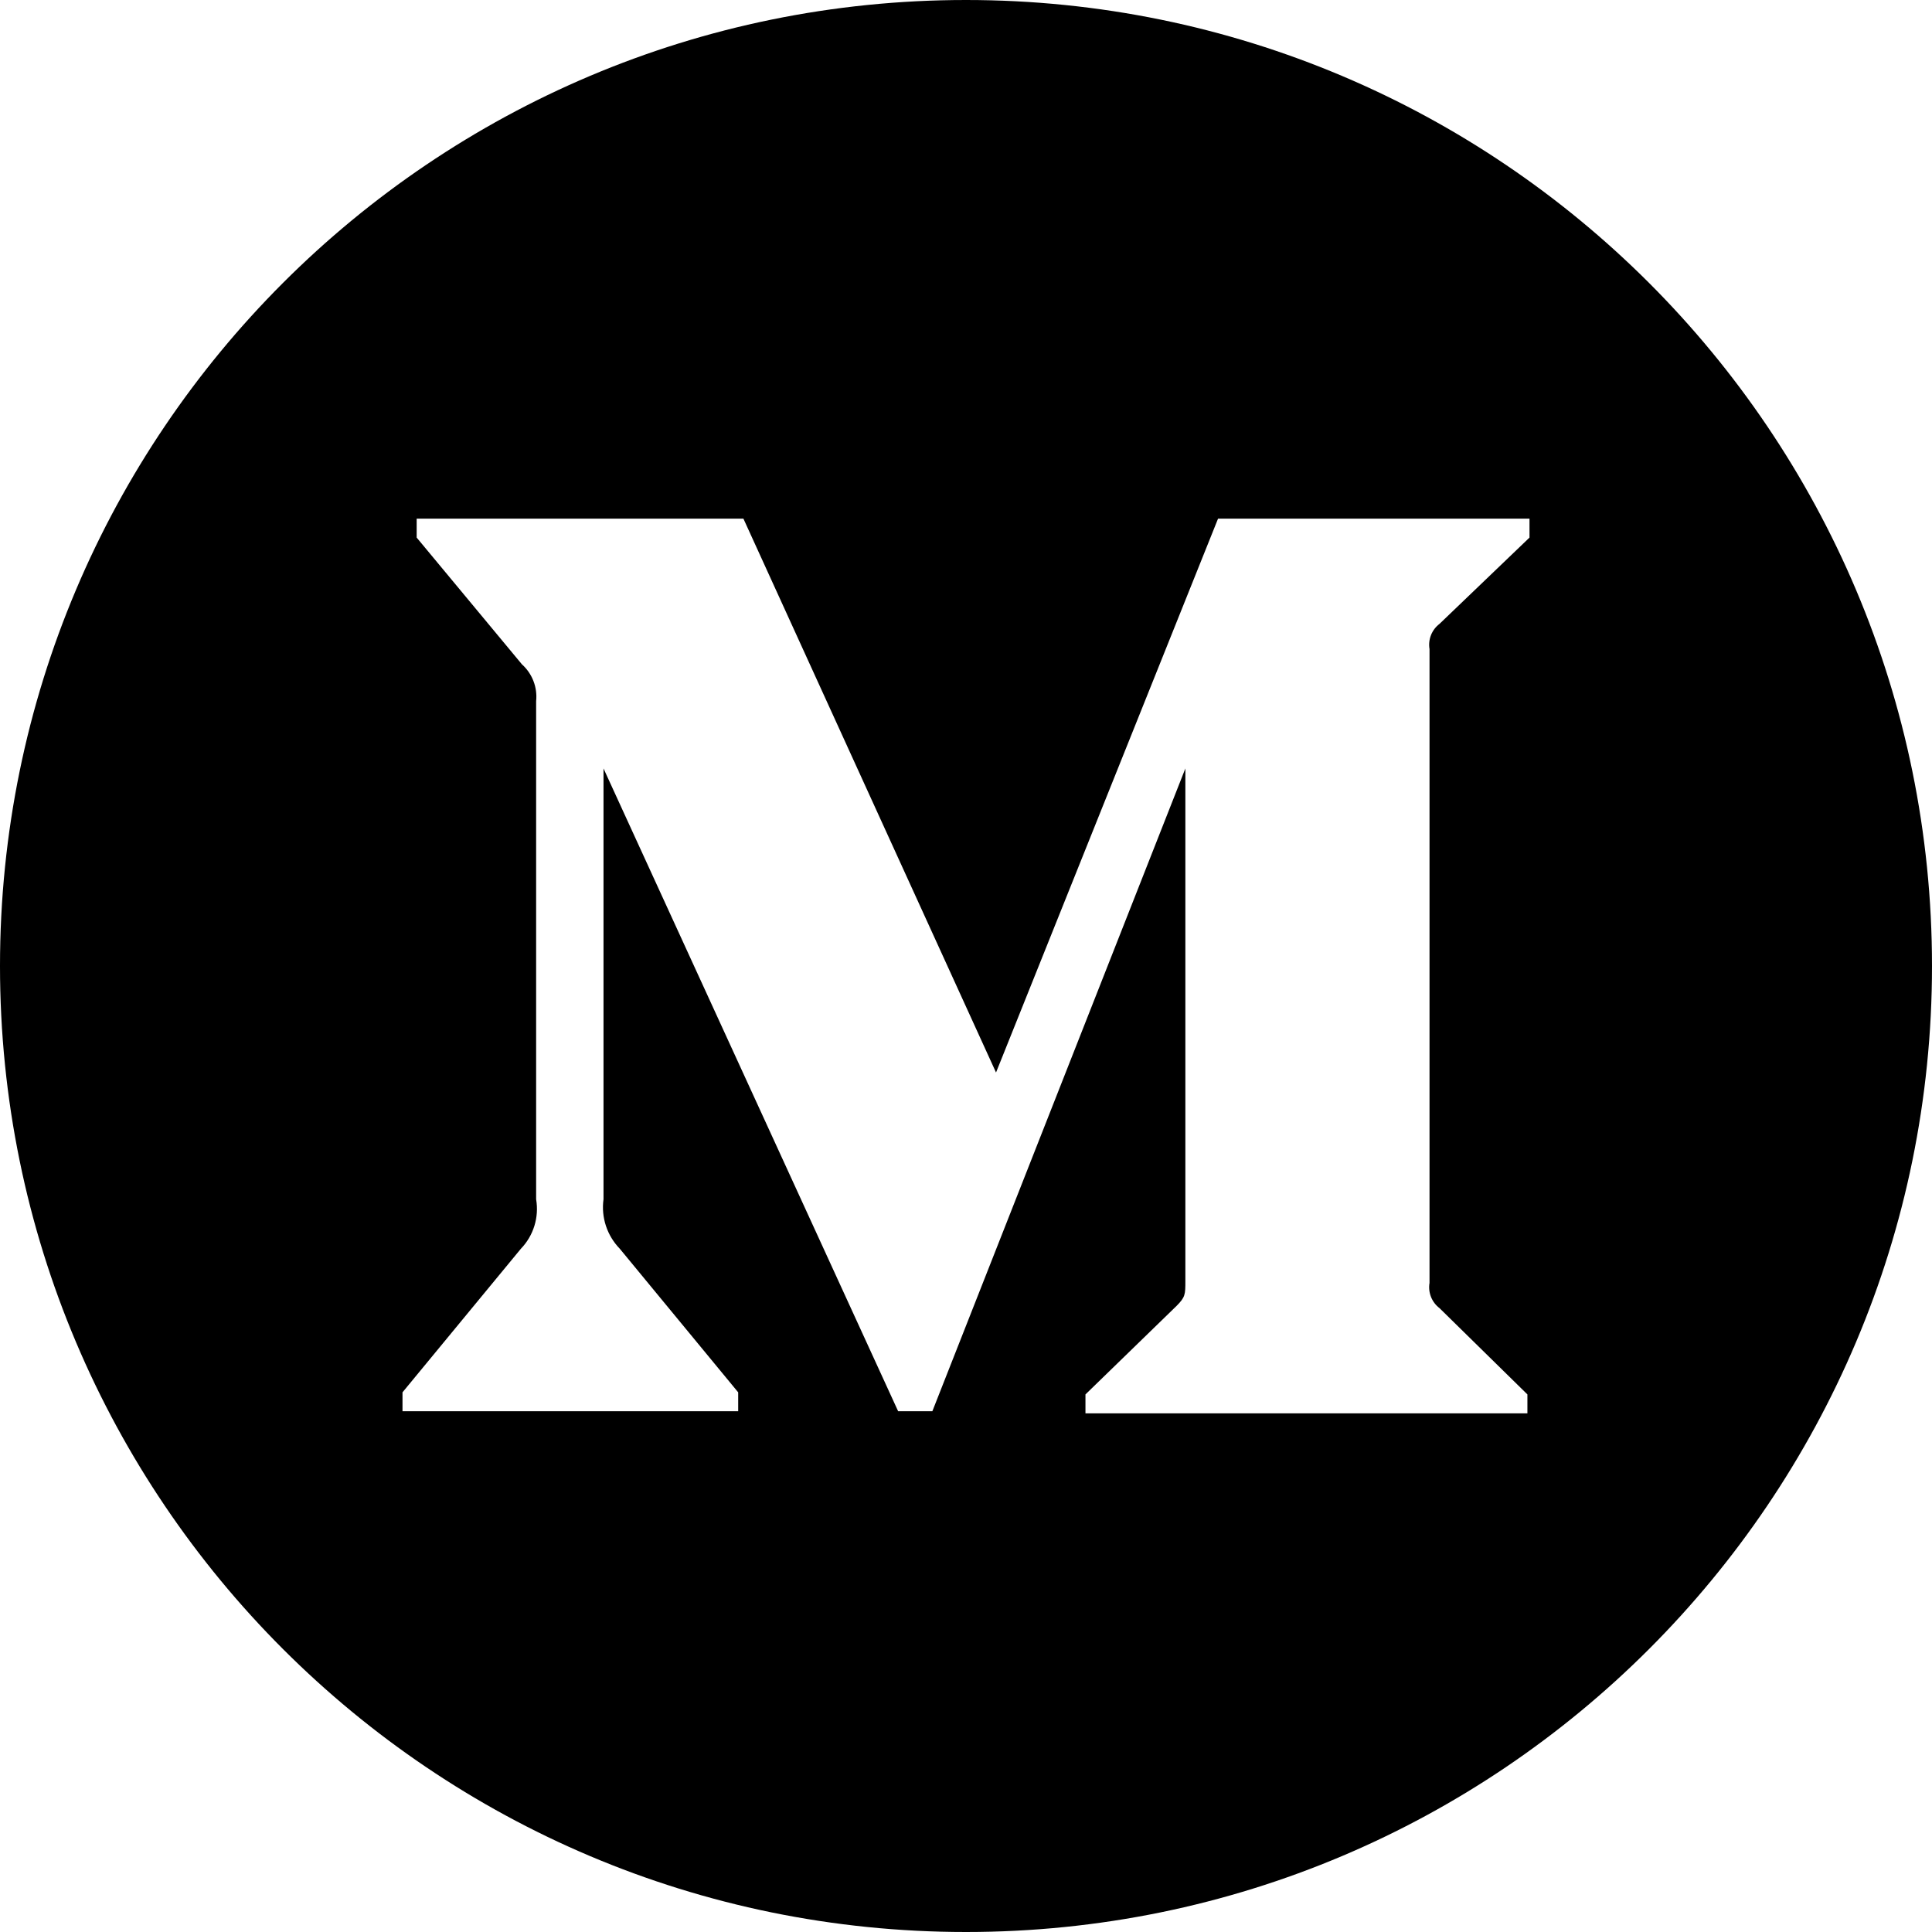
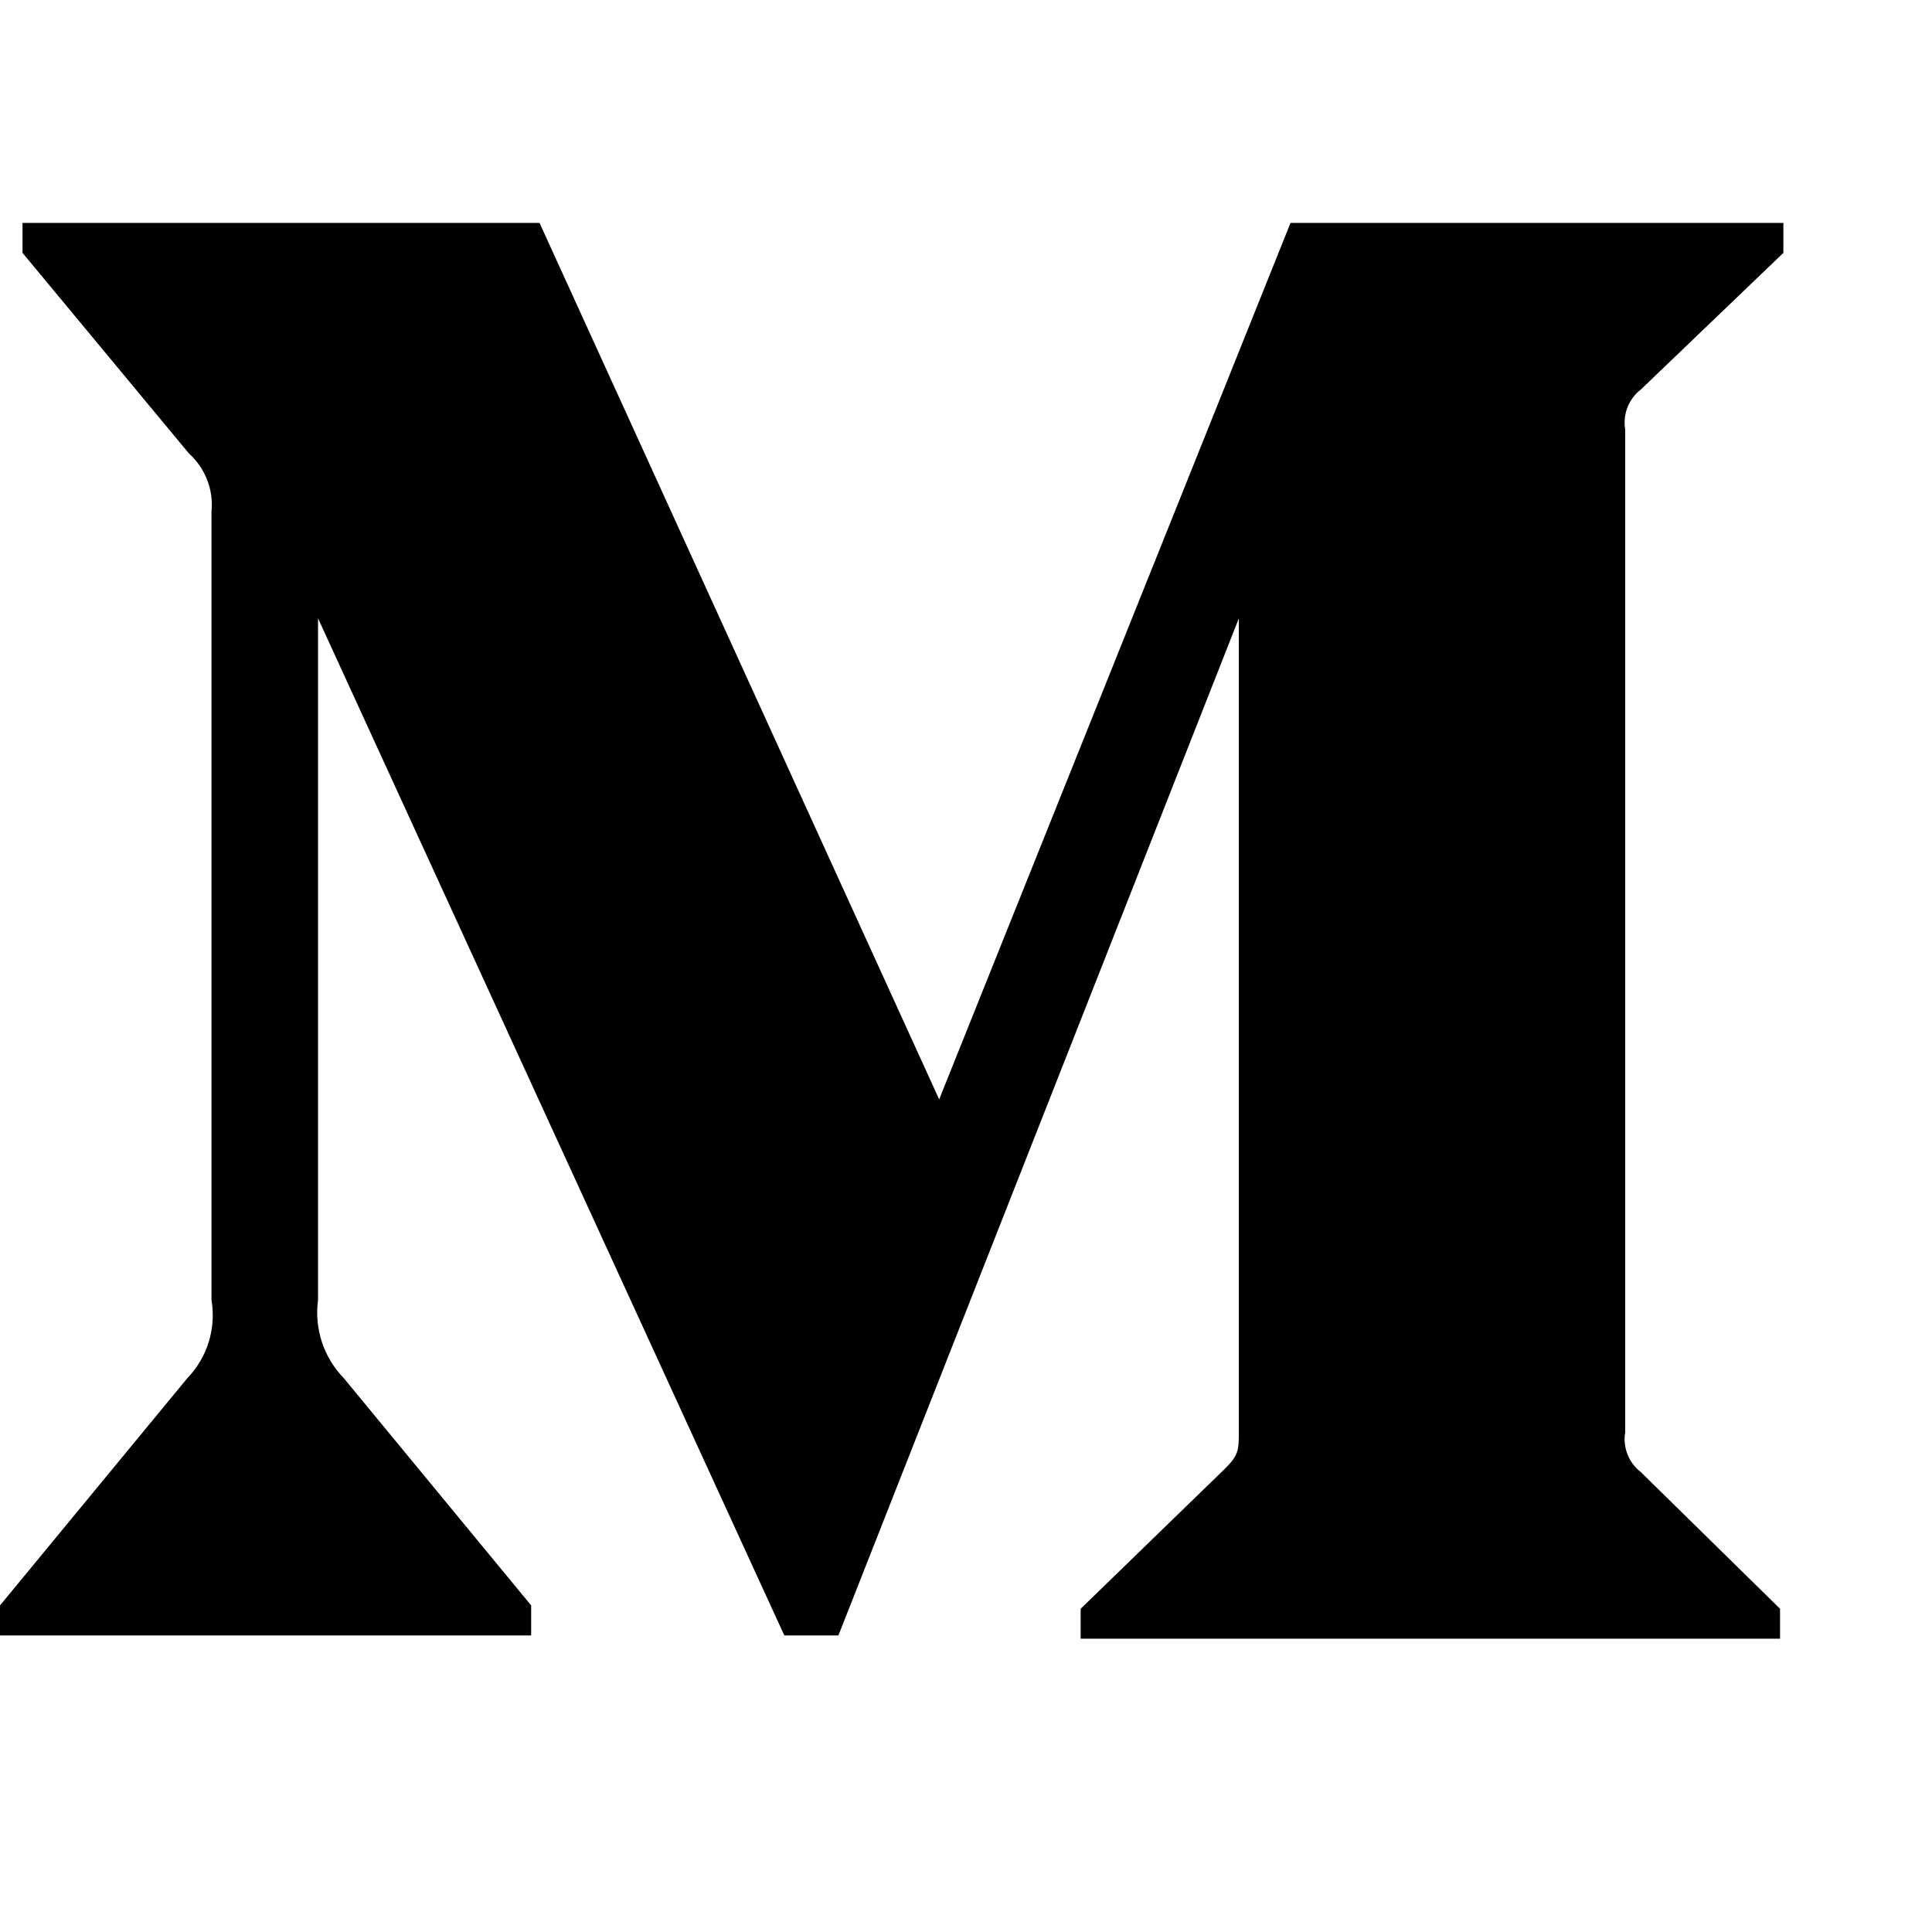
- <svg xmlns="http://www.w3.org/2000/svg" viewBox="0 0 24 24" width="18px" height="18px" fill-rule="evenodd" clip-rule="evenodd">
-   <path d="M12 0c-6.626 0-12 5.372-12 12 0 6.627 5.374 12 12 12 6.627 0 12-5.373 12-12 0-6.628-5.373-12-12-12zm6.974 17.557v-.235l-1.092-1.072c-.096-.073-.144-.194-.124-.313v-7.874c-.02-.119.028-.24.124-.313l1.118-1.072v-.235h-3.869l-2.758 6.88-3.138-6.88h-4.059v.235l1.308 1.575c.128.115.194.285.176.457v6.188c.038.223-.032.451-.189.614l-1.471 1.784v.235h4.17v-.235l-1.471-1.784c-.158-.163-.233-.389-.202-.614v-5.352l3.66 7.985h.425l3.143-7.985v6.365c0 .17 0 .202-.111.313l-1.13 1.098v.235h5.49z" />
+ <svg xmlns="http://www.w3.org/2000/svg" viewBox="0 0 26 26" width="18px" height="18px" fill-rule="evenodd" clip-rule="evenodd">
+   <path d="M2.846 6.887c.03-.295-.083-.586-.303-.784l-2.24-2.7v-.403h6.958l5.378 11.795 4.728-11.795h6.633v.403l-1.916 1.837c-.165.126-.247.333-.213.538v13.498c-.034.204.048.411.213.537l1.871 1.837v.403h-9.412v-.403l1.939-1.882c.19-.19.19-.246.19-.537v-10.91l-5.389 13.688h-.728l-6.275-13.688v9.174c-.052.385.076.774.347 1.052l2.521 3.058v.404h-7.148v-.404l2.521-3.058c.27-.279.39-.67.325-1.052v-10.608z" />
</svg>
